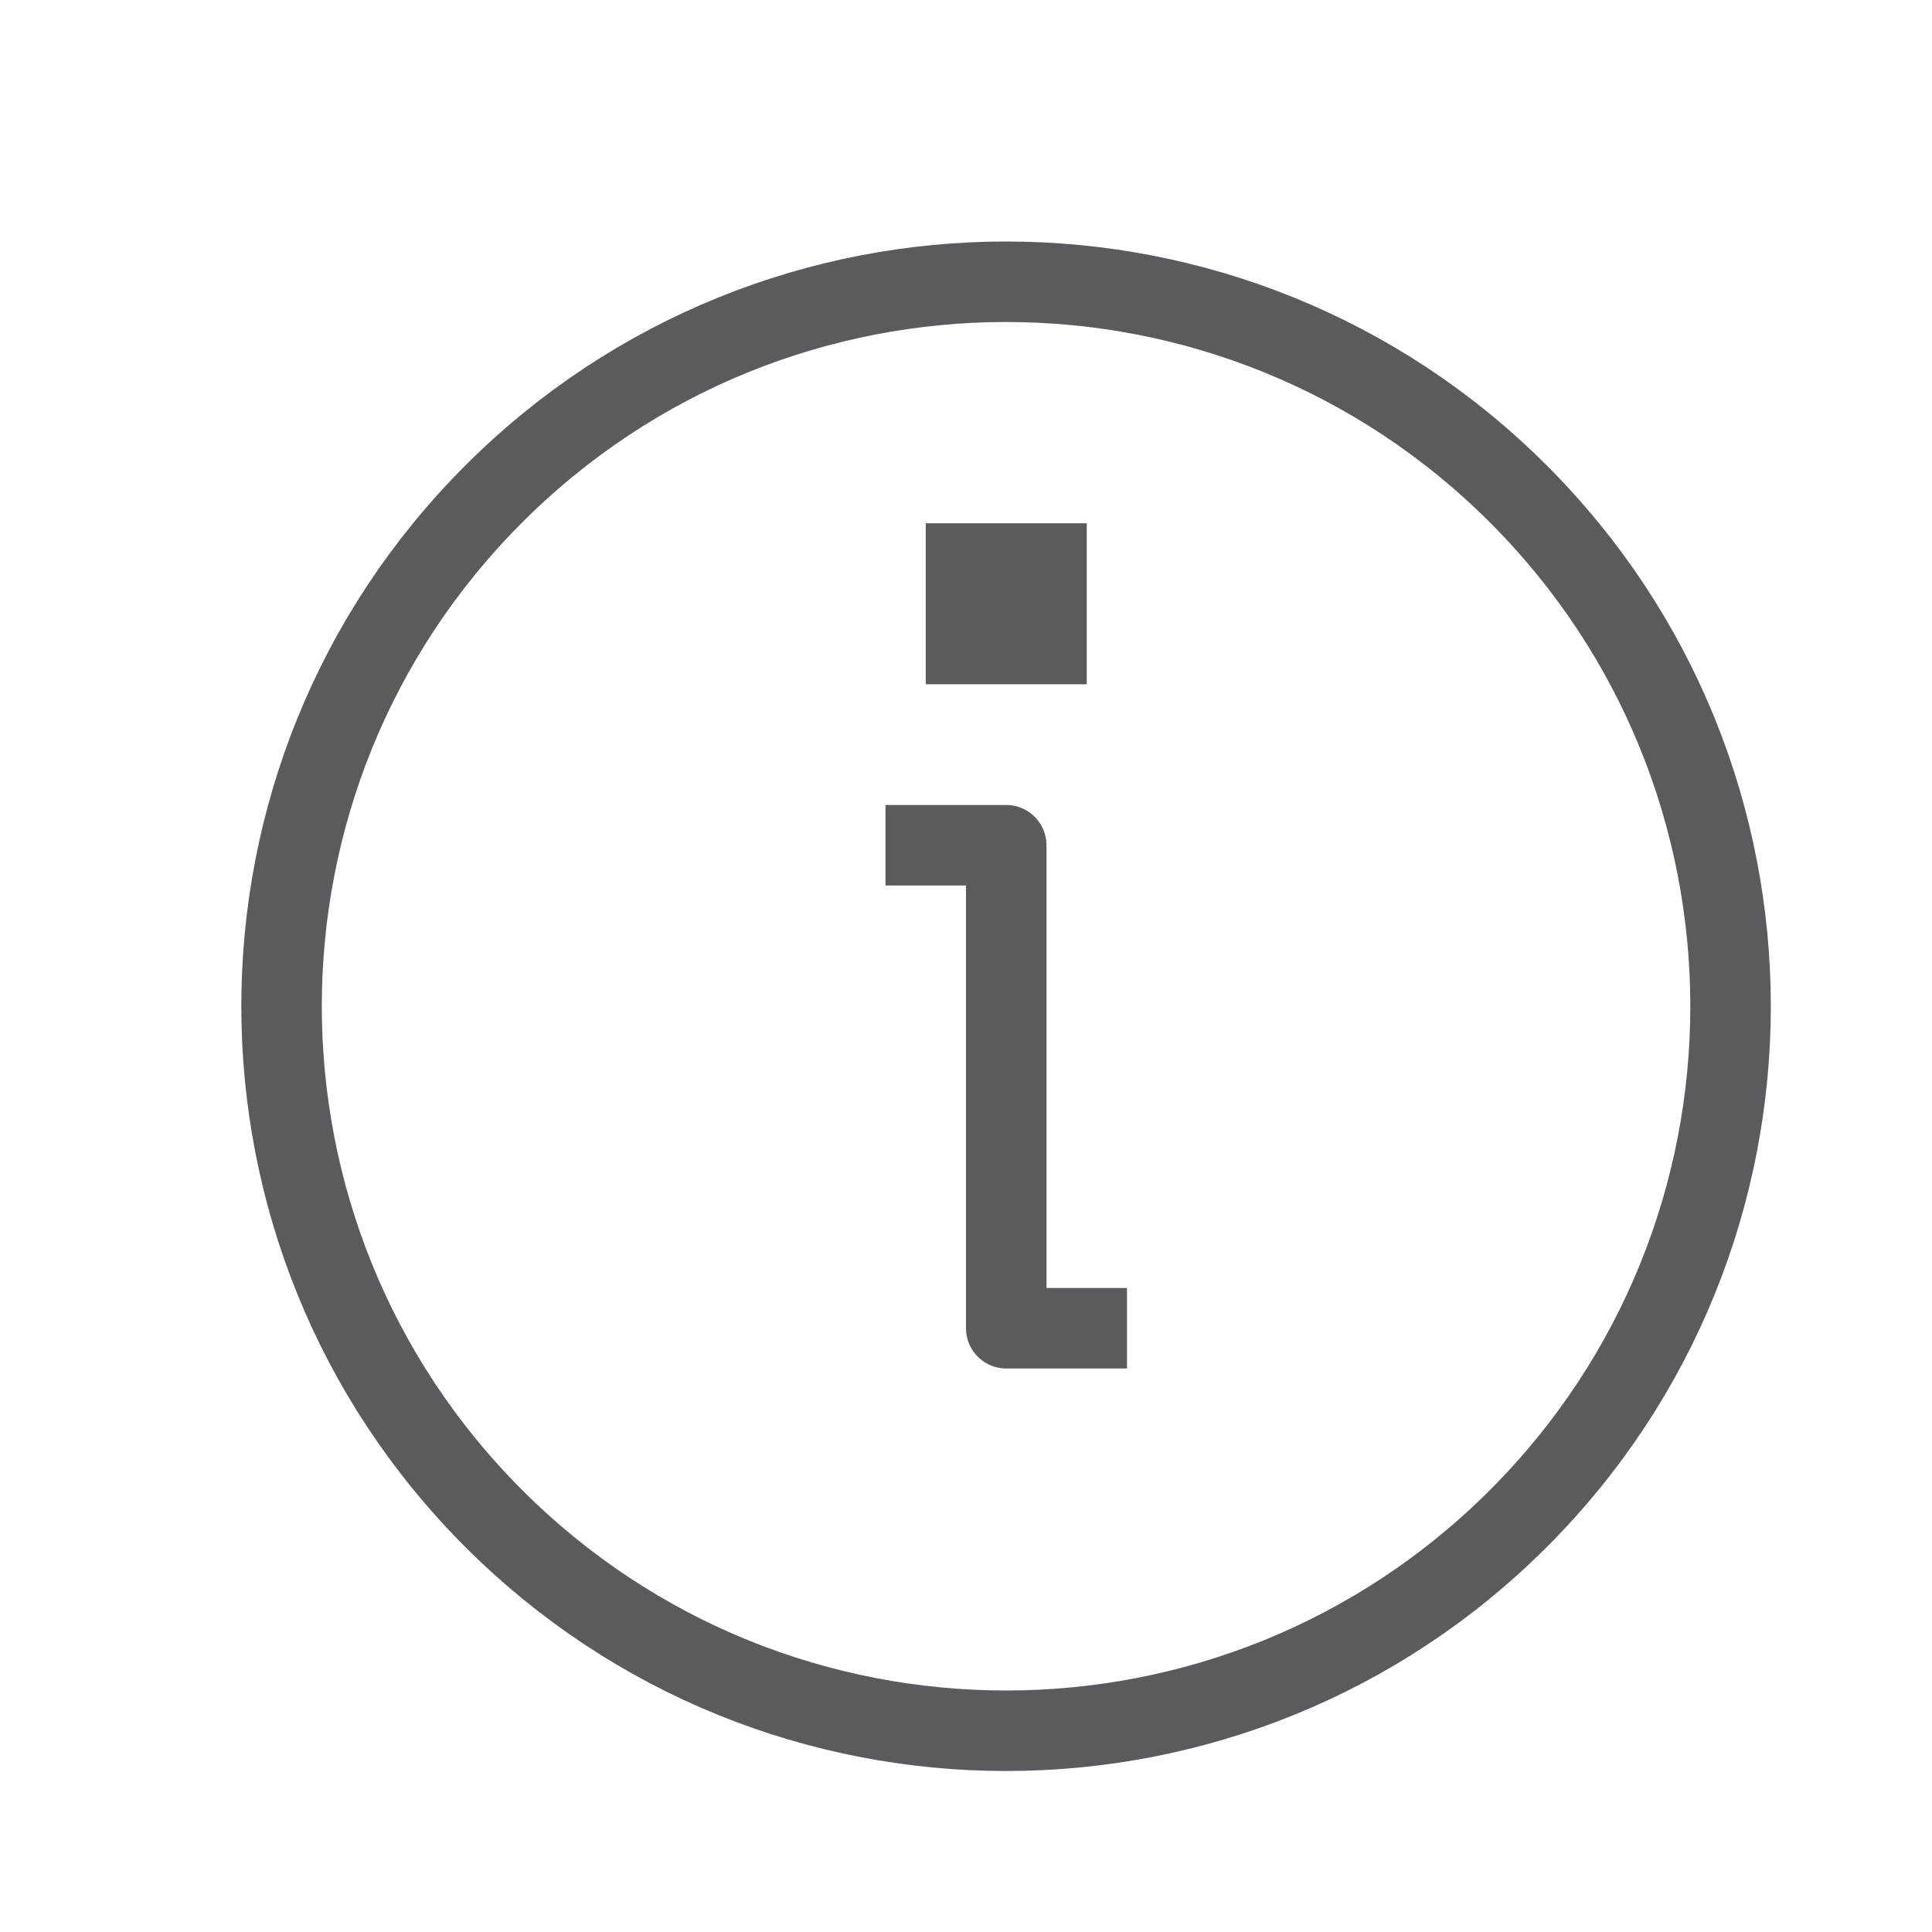
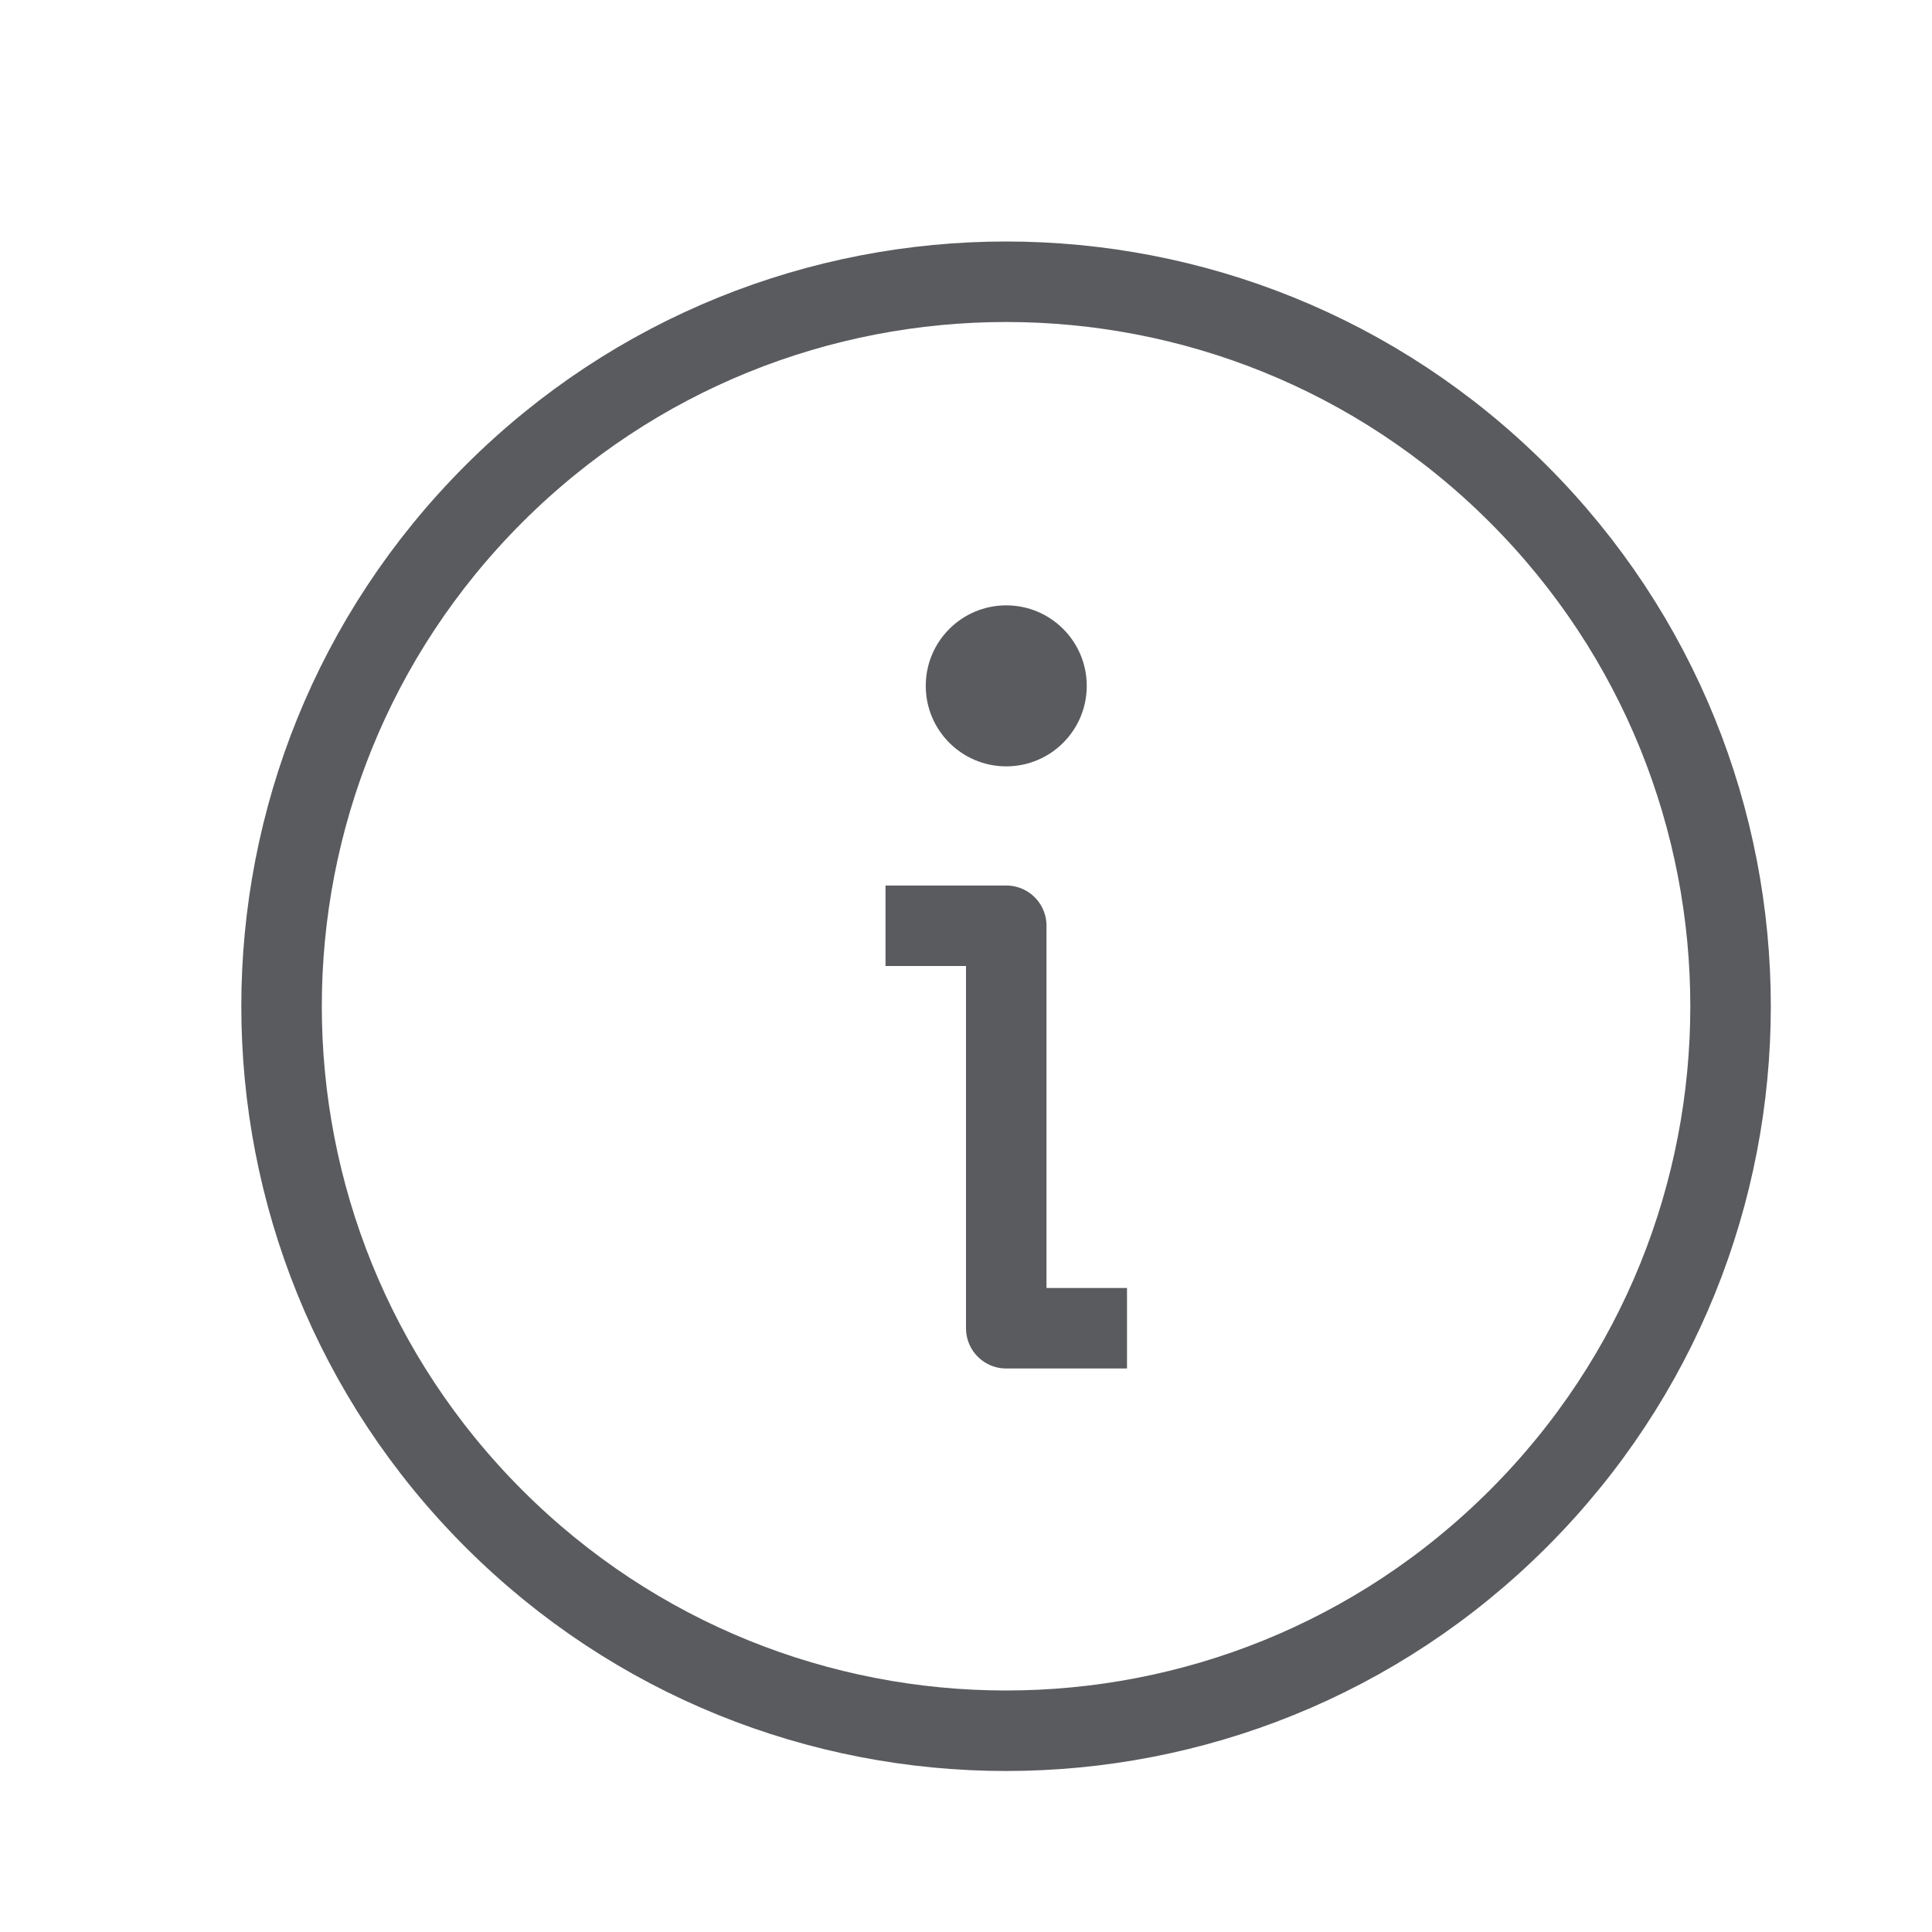
<svg xmlns="http://www.w3.org/2000/svg" id="Layer_1" data-name="Layer 1" viewBox="0 0 24 24">
  <circle cx="12.5" cy="12.5" r="9" transform="translate(-5.18 12.5) rotate(-45)" style="fill:none;stroke:#5a5b5e;stroke-linecap:square;stroke-linejoin:round" />
-   <polyline points="11.5 10.5 12.5 10.5 12.5 16.5 13.5 16.5" style="fill:none;stroke:#5a5b5e;stroke-linecap:square;stroke-linejoin:round" />
-   <rect x="12" y="7" width="1" height="1" style="fill:none;stroke:#5a5b5e;stroke-miterlimit:10" />
+   <polyline points="11.5 11.5 12.5 11.5 12.5 16.5 13.5 16.5" style="fill:none;stroke:#5a5b5e;stroke-linecap:square;stroke-linejoin:round" />
+   <circle cx="12.5" cy="8.52" r="0.5" style="fill:#112" />
+   <path d="M12.5,7.52a1,1,0,1,0,1,1,1,1,0,0,0-1-1Z" style="fill:#5a5b5e" />
</svg>
